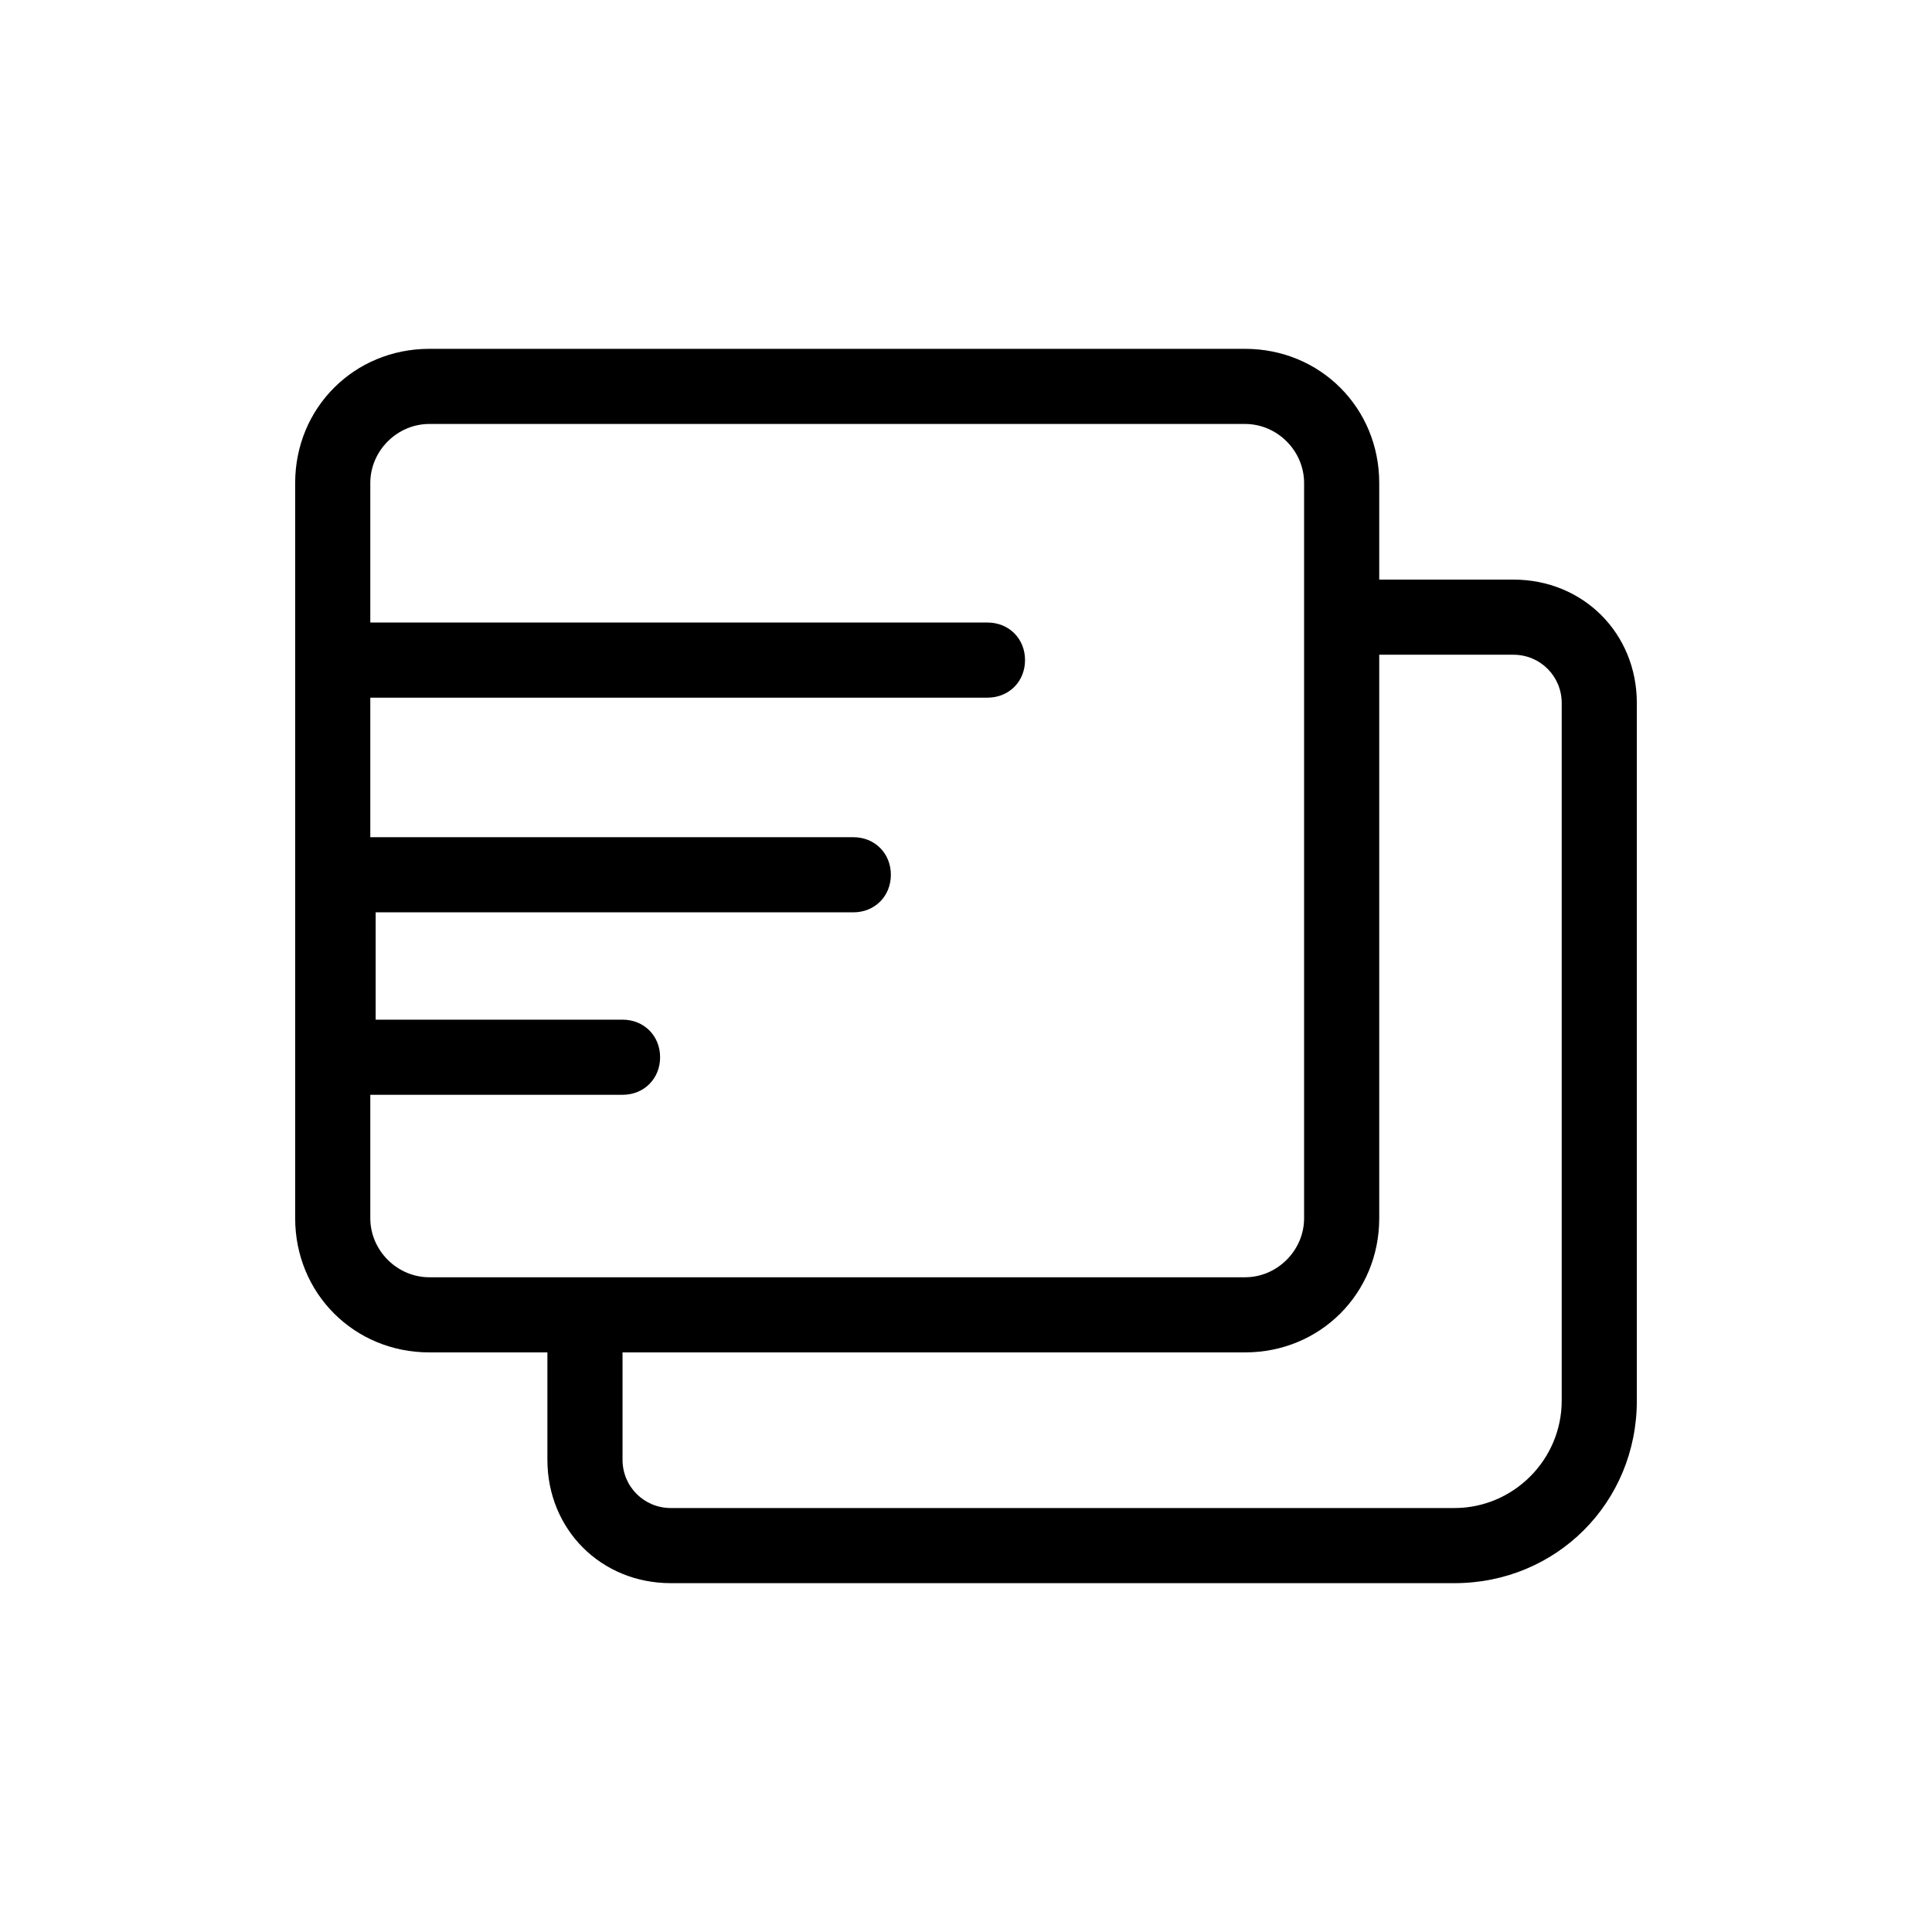
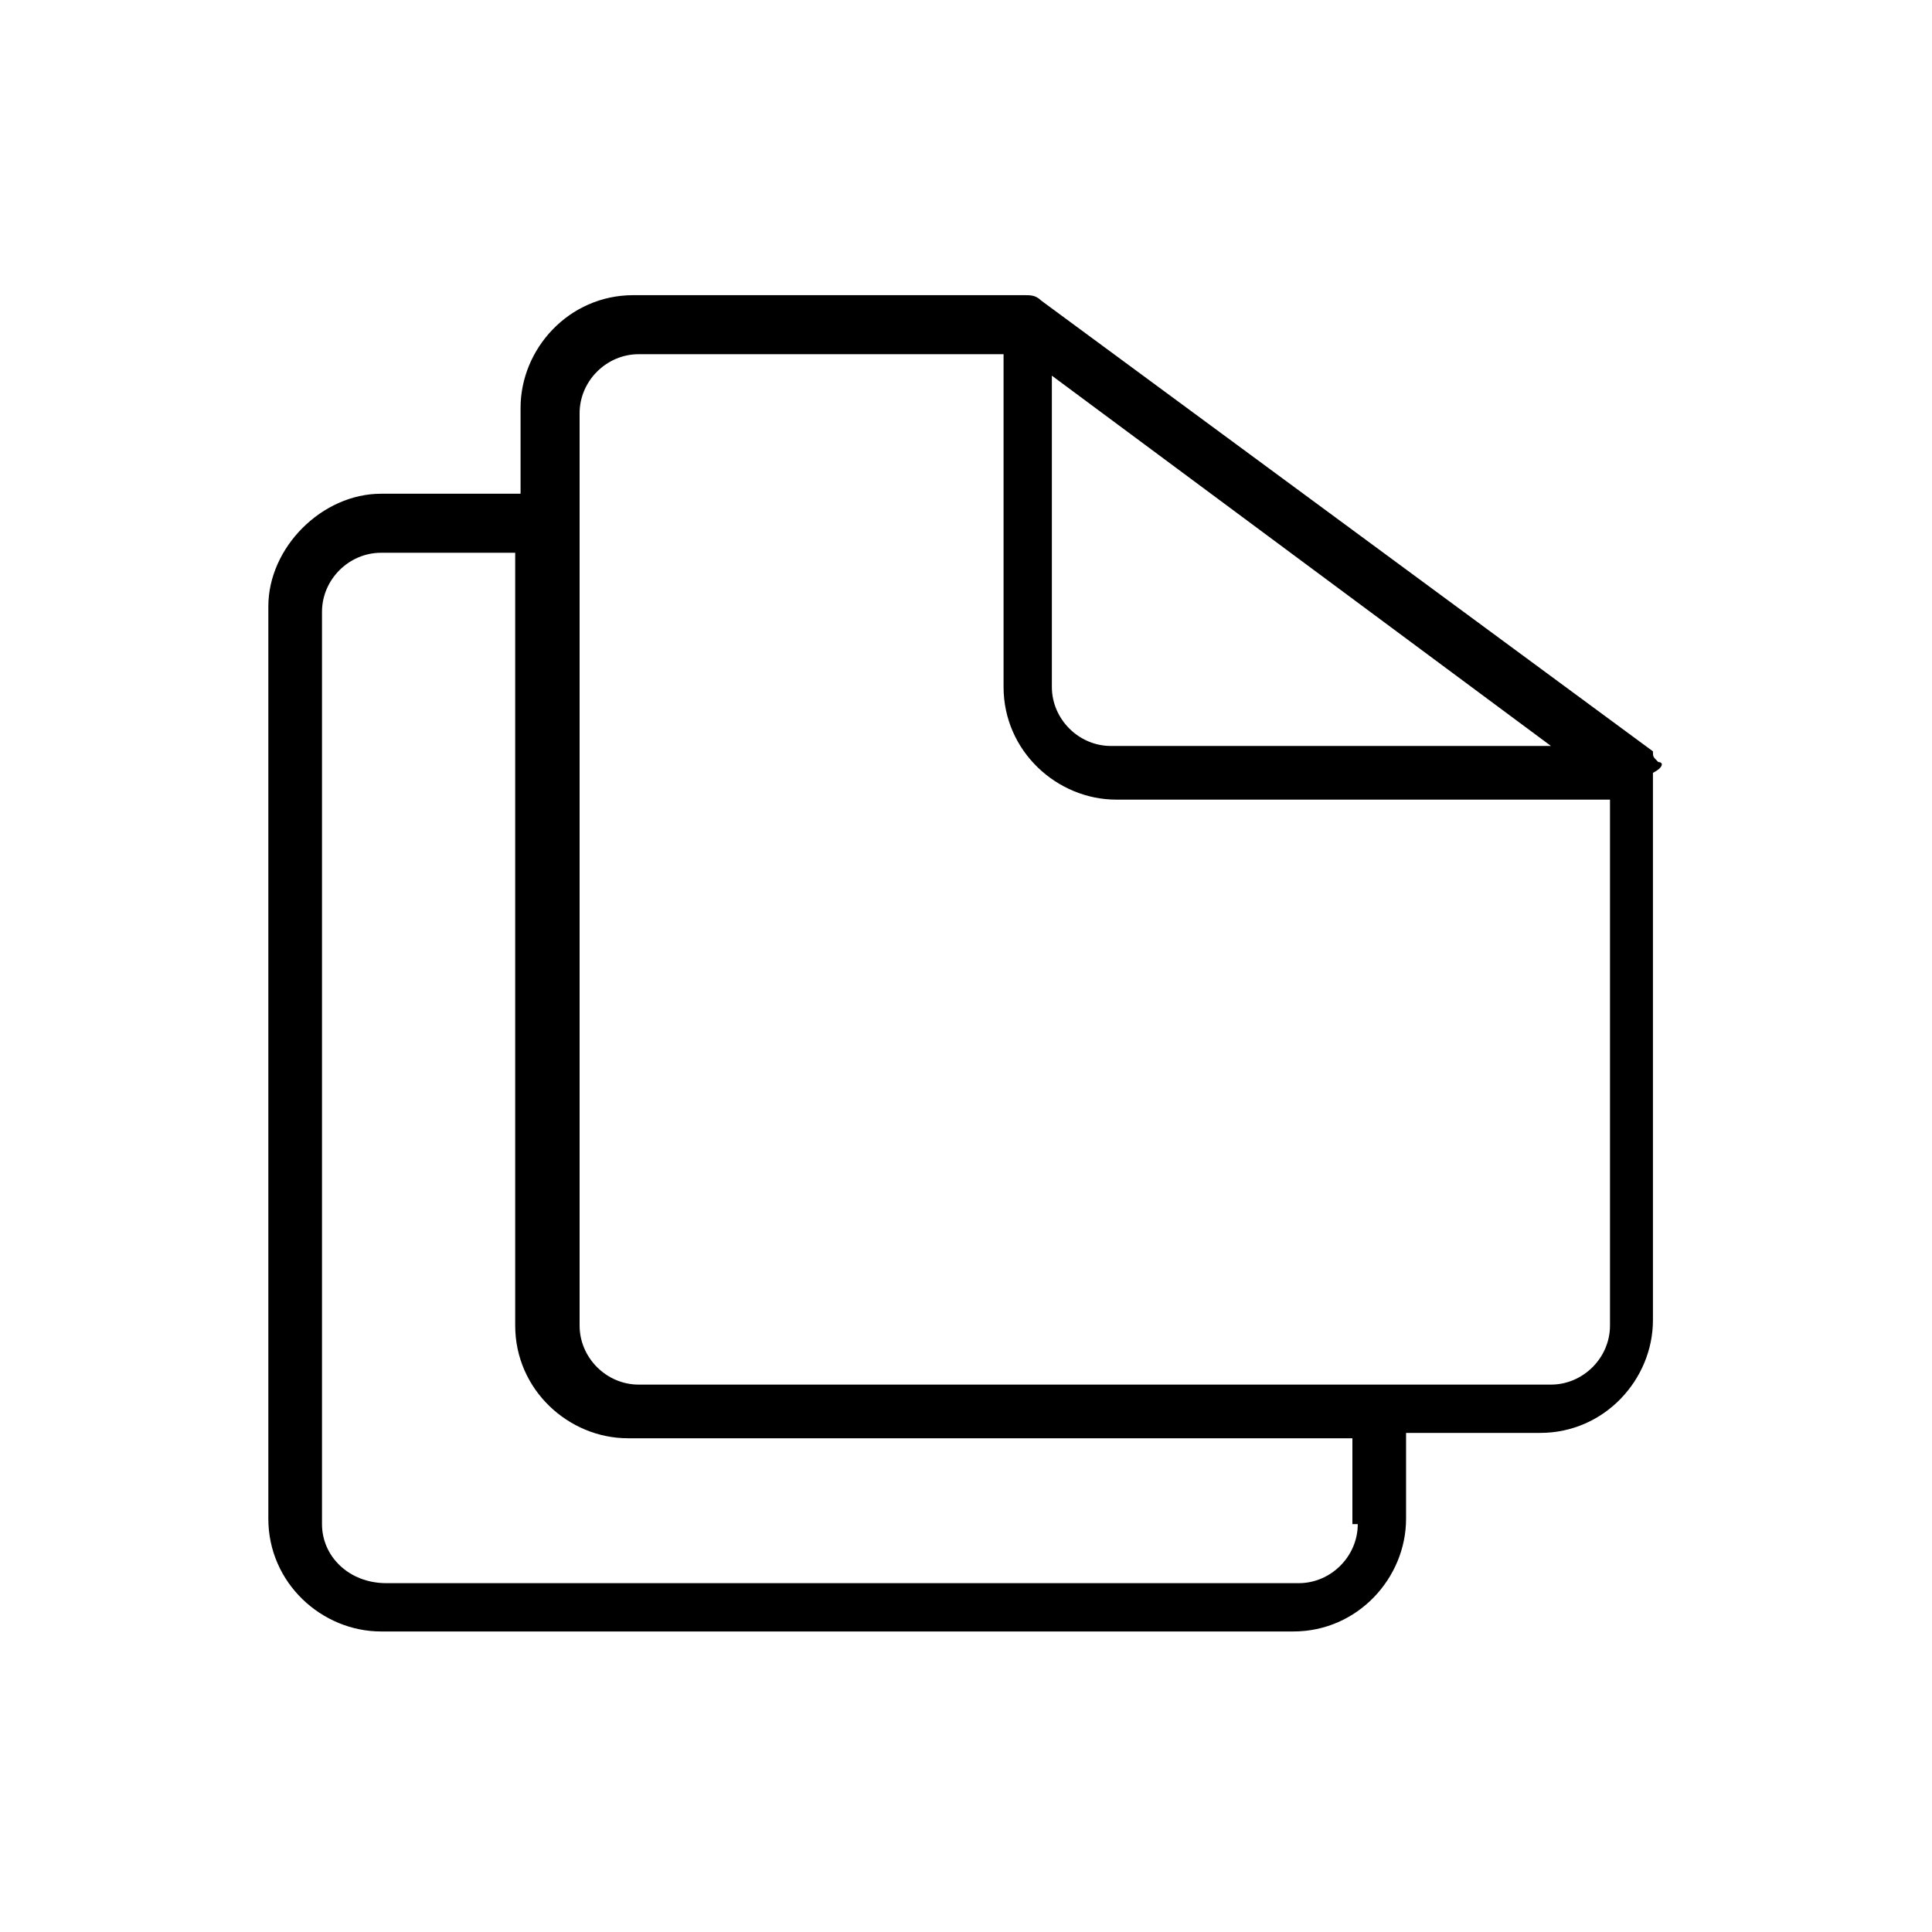
<svg xmlns="http://www.w3.org/2000/svg" version="1.1" id="Layer_1" x="0px" y="0px" viewBox="0 0 36 36" style="enable-background:new 0 0 36 36;" xml:space="preserve">
-   <path d="M28.2,10.8h-2.5V9c0-1.4-1.1-2.5-2.5-2.5H8C6.6,6.5,5.5,7.6,5.5,9v13.7c0,1.4,1.1,2.5,2.5,2.5h2.2v2c0,1.3,1,2.3,2.3,2.3  h14.6c1.9,0,3.4-1.5,3.4-3.4v-13C30.5,11.8,29.5,10.8,28.2,10.8z M6.9,22.7v-2.3c0.1,0,0.2,0,0.2,0h4.5c0.4,0,0.7-0.3,0.7-0.7  c0-0.4-0.3-0.7-0.7-0.7H7.2c-0.1,0-0.2,0-0.2,0V17c0,0,0,0,0,0h8.9c0.4,0,0.7-0.3,0.7-0.7c0-0.4-0.3-0.7-0.7-0.7H6.9c0,0,0,0,0,0V13  h11.5c0.4,0,0.7-0.3,0.7-0.7s-0.3-0.7-0.7-0.7H6.9V9c0-0.6,0.5-1.1,1.1-1.1h15.2c0.6,0,1.1,0.5,1.1,1.1v13.7c0,0.6-0.5,1.1-1.1,1.1  H8C7.4,23.8,6.9,23.3,6.9,22.7z M29.1,26.1c0,1.1-0.9,2-2,2H12.5c-0.5,0-0.9-0.4-0.9-0.9v-2h11.6c1.4,0,2.5-1.1,2.5-2.5V12.2h2.5  c0.5,0,0.9,0.4,0.9,0.9V26.1z" />
+   <path d="M30.9,14.2C30.9,14.1,30.9,14.1,30.9,14.2c-0.1-0.1-0.1-0.1-0.1-0.2c0,0,0,0,0,0L19.4,5.6c0,0,0,0,0,0  c-0.1-0.1-0.2-0.1-0.3-0.1h-7.3c-1.2,0-2.1,1-2.1,2.1v1.6H7.1C6,9.2,5,10.2,5,11.3v17c0,1.2,1,2.1,2.1,2.1h17c1.2,0,2.1-1,2.1-2.1  v-1.6h2.5c1.2,0,2.1-1,2.1-2.1V14.4C31,14.3,31,14.2,30.9,14.2z M19.6,7l9.3,6.9h-8.2c-0.6,0-1.1-0.5-1.1-1.1V7z M25.3,28.4  c0,0.6-0.5,1.1-1.1,1.1h-17C6.5,29.5,6,29,6,28.4v-17c0-0.6,0.5-1.1,1.1-1.1h2.5v14.4c0,1.2,1,2.1,2.1,2.1h13.5V28.4z M28.9,25.8  h-17c-0.6,0-1.1-0.5-1.1-1.1v-17c0-0.6,0.5-1.1,1.1-1.1h6.8v6.2c0,1.2,1,2.1,2.1,2.1H30v9.8C30,25.3,29.5,25.8,28.9,25.8z" />
</svg>
